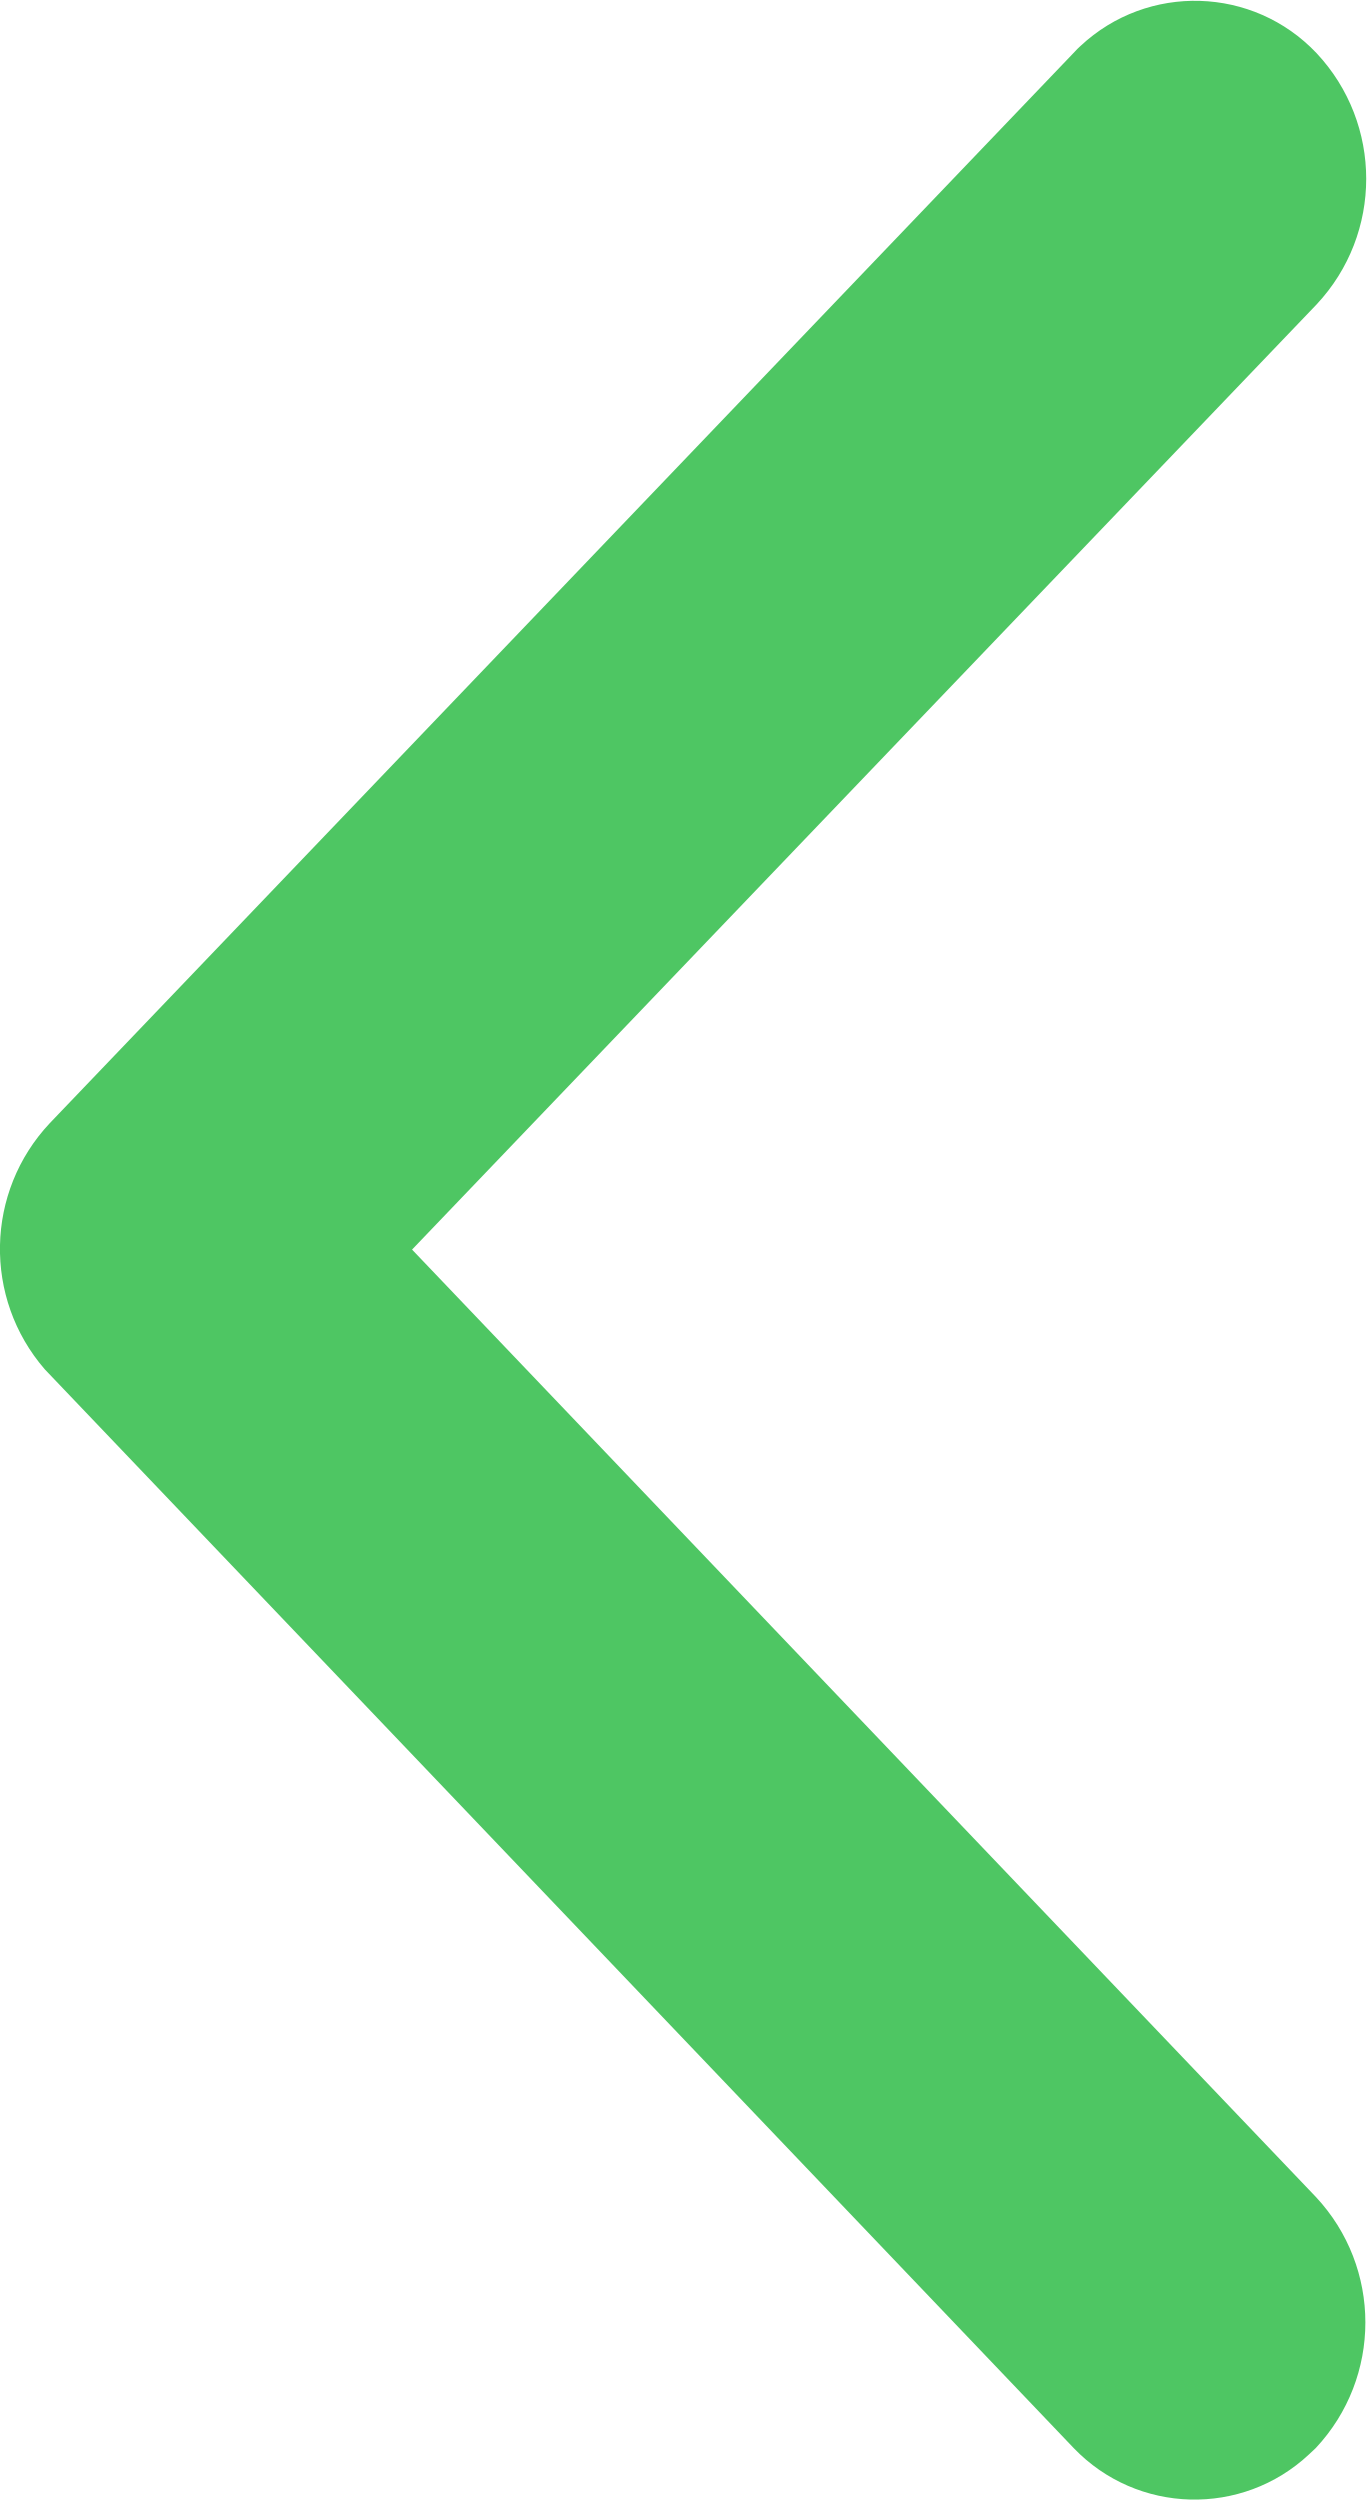
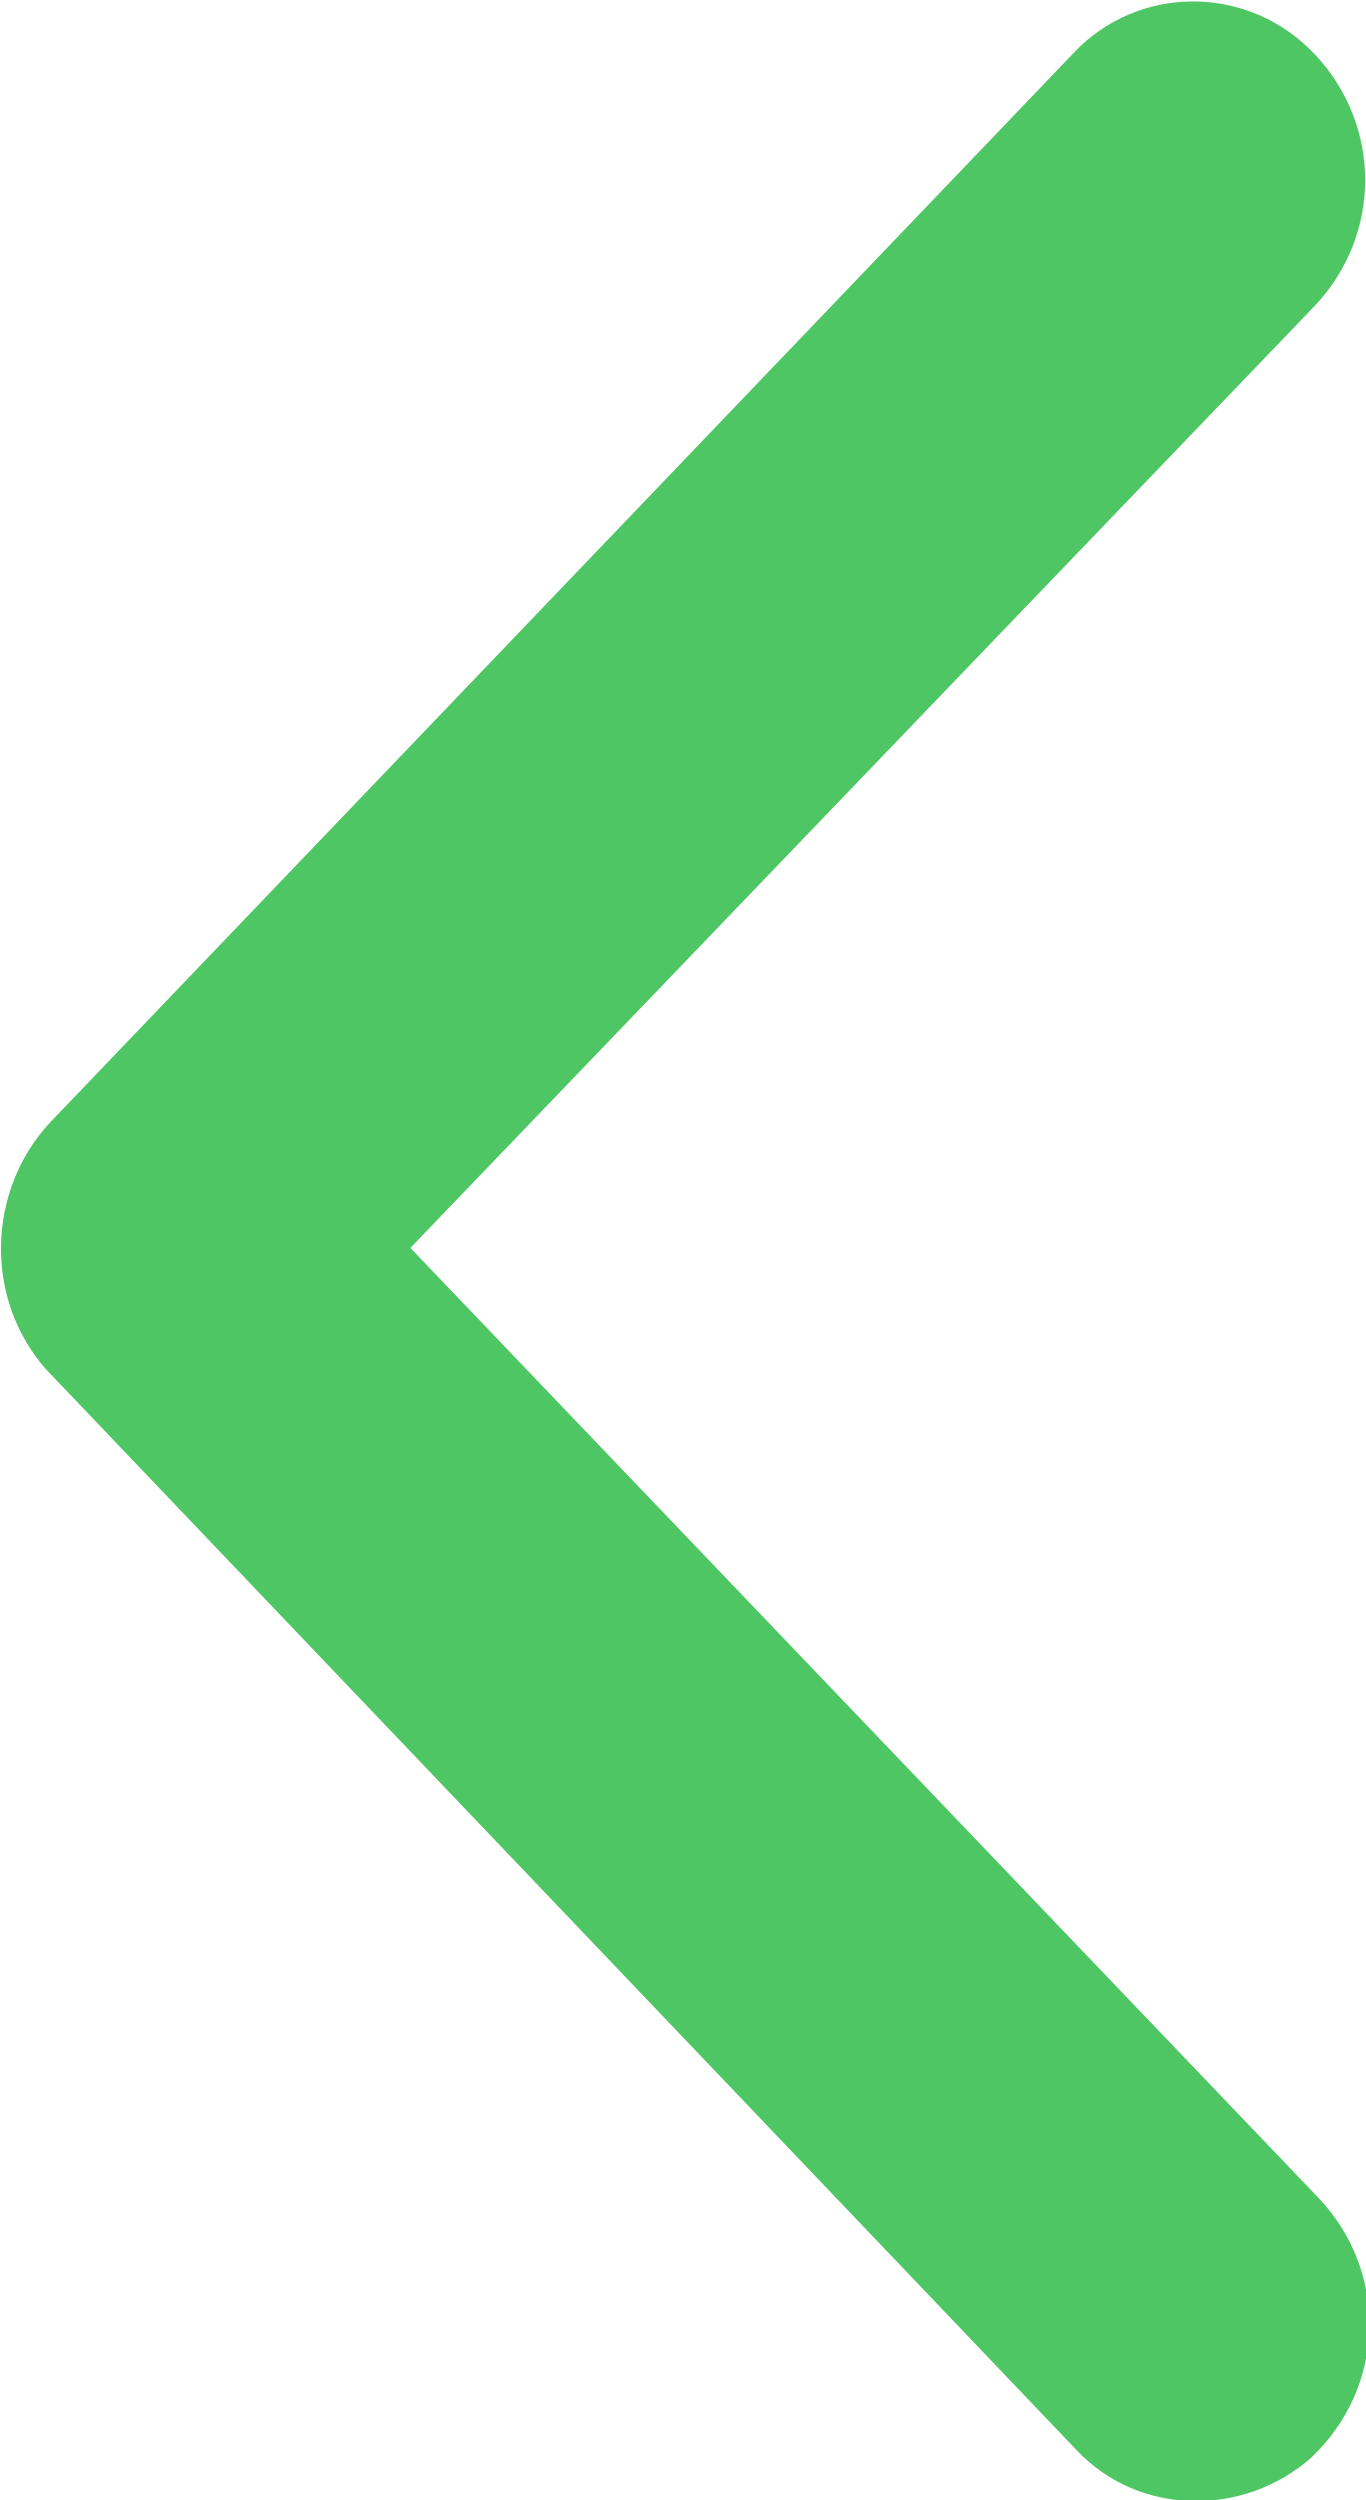
- <svg xmlns="http://www.w3.org/2000/svg" id="Layer_1" data-name="Layer 1" viewBox="0 0 32.64 59.7">
-   <defs>
-     <style>.cls-1{fill:#4ec663;}</style>
-   </defs>
-   <path id="Icon_ionic-ios-arrow-forward" data-name="Icon ionic-ios-arrow-forward" class="cls-1" d="M9.84,29.84,31.44,7.27a4.39,4.39,0,0,0,0-6A4,4,0,0,0,25.8,1.1a1.85,1.85,0,0,0-.14.14L1.19,26.82a4.39,4.39,0,0,0-.12,5.88L25.64,58.46a4,4,0,0,0,5.62.15l.16-.15a4.39,4.39,0,0,0,0-6Z" />
+ <svg xmlns="http://www.w3.org/2000/svg" version="1.1" id="Layer_1" x="0px" y="0px" viewBox="0 0 32.6 59.7" style="enable-background:new 0 0 32.6 59.7;" xml:space="preserve">
+   <style type="text/css">
+ 	.st0{fill:#4EC663;}
+ </style>
+   <path id="Icon_ionic-ios-arrow-forward" class="st0" d="M9.8,29.8L31.4,7.3c1.6-1.7,1.6-4.3,0-6c-1.5-1.6-4-1.7-5.6-0.2  c0,0-0.1,0.1-0.1,0.1L1.2,26.8c-1.5,1.6-1.6,4.2-0.1,5.9l24.6,25.8c1.5,1.6,4,1.6,5.6,0.2l0.2-0.2c1.6-1.7,1.6-4.3,0-6L9.8,29.8z" />
</svg>
